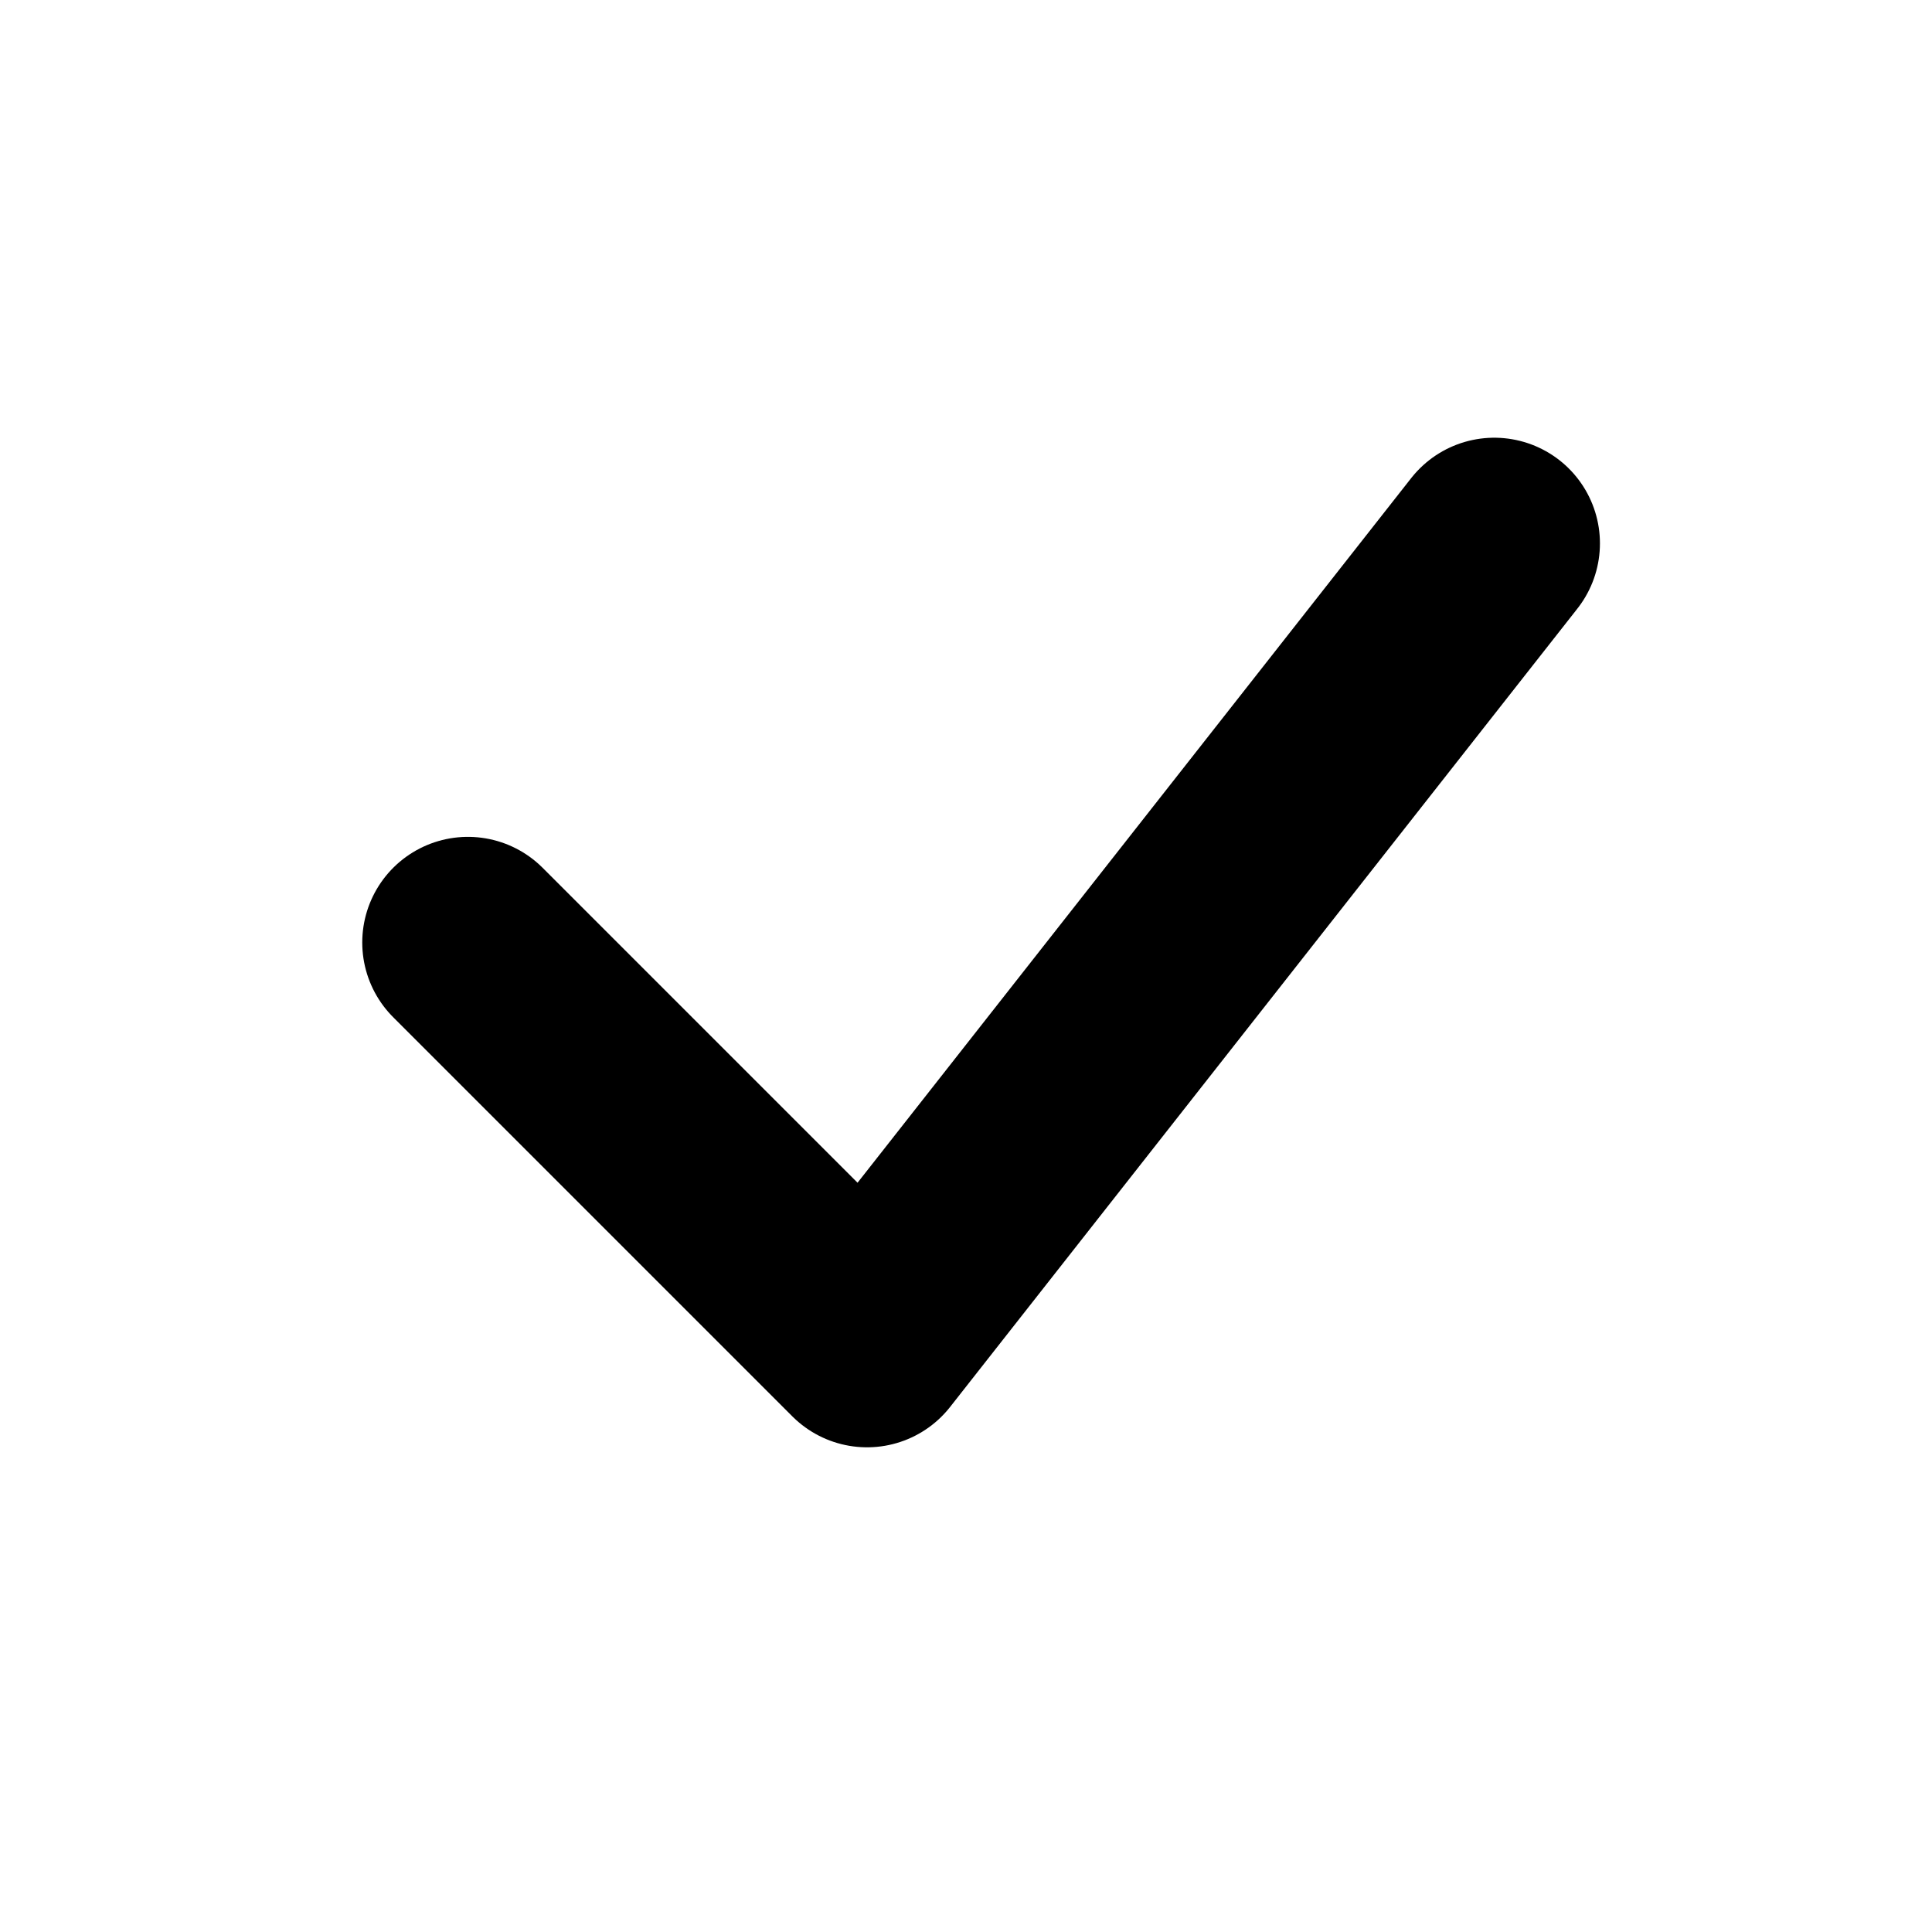
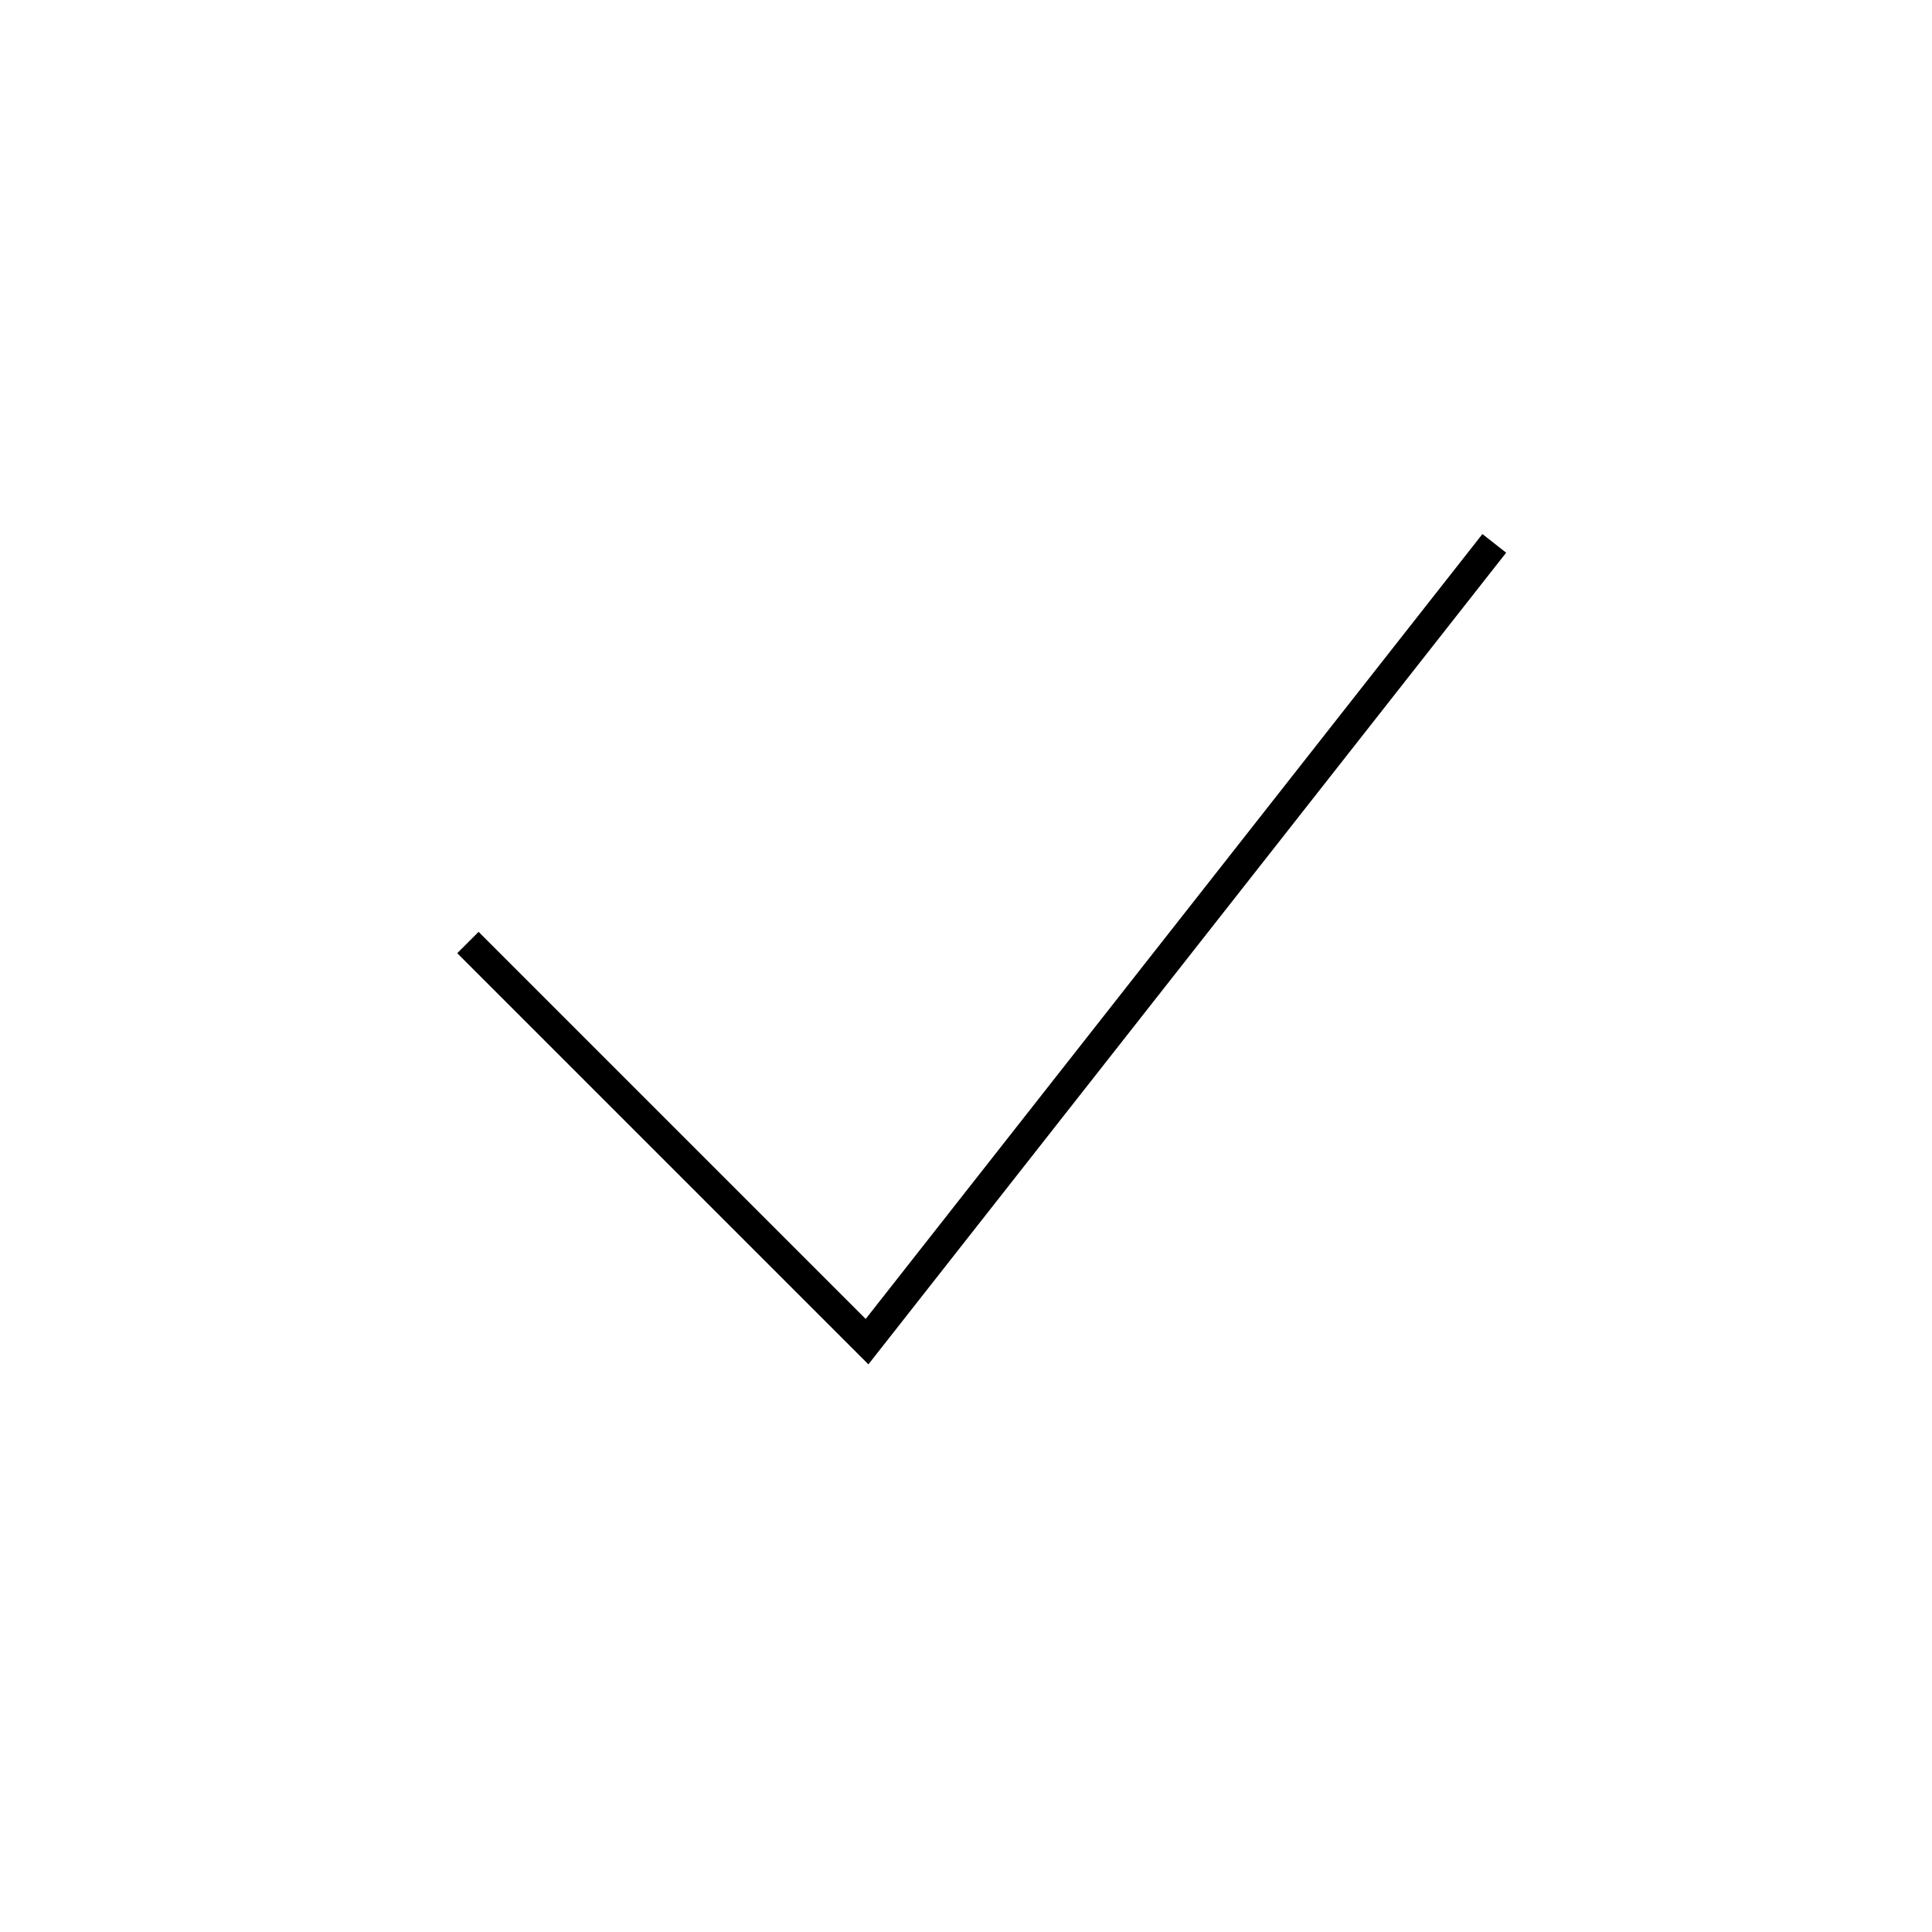
<svg xmlns="http://www.w3.org/2000/svg" width="64" height="64" viewBox="0 0 64 64" fill="none">
  <g id="check">
-     <path id="Vector 6" d="M15.5 31.222L28.722 44.444L49.5 18" stroke="currentColor" stroke-width="7" stroke-linecap="round" stroke-linejoin="round" />
+     <path id="Vector 6" d="M15.5 31.222L28.722 44.444L49.5 18" stroke="currentColor" strokeWidth="7" strokeLinecap="round" strokeLinejoin="round" />
  </g>
</svg>
